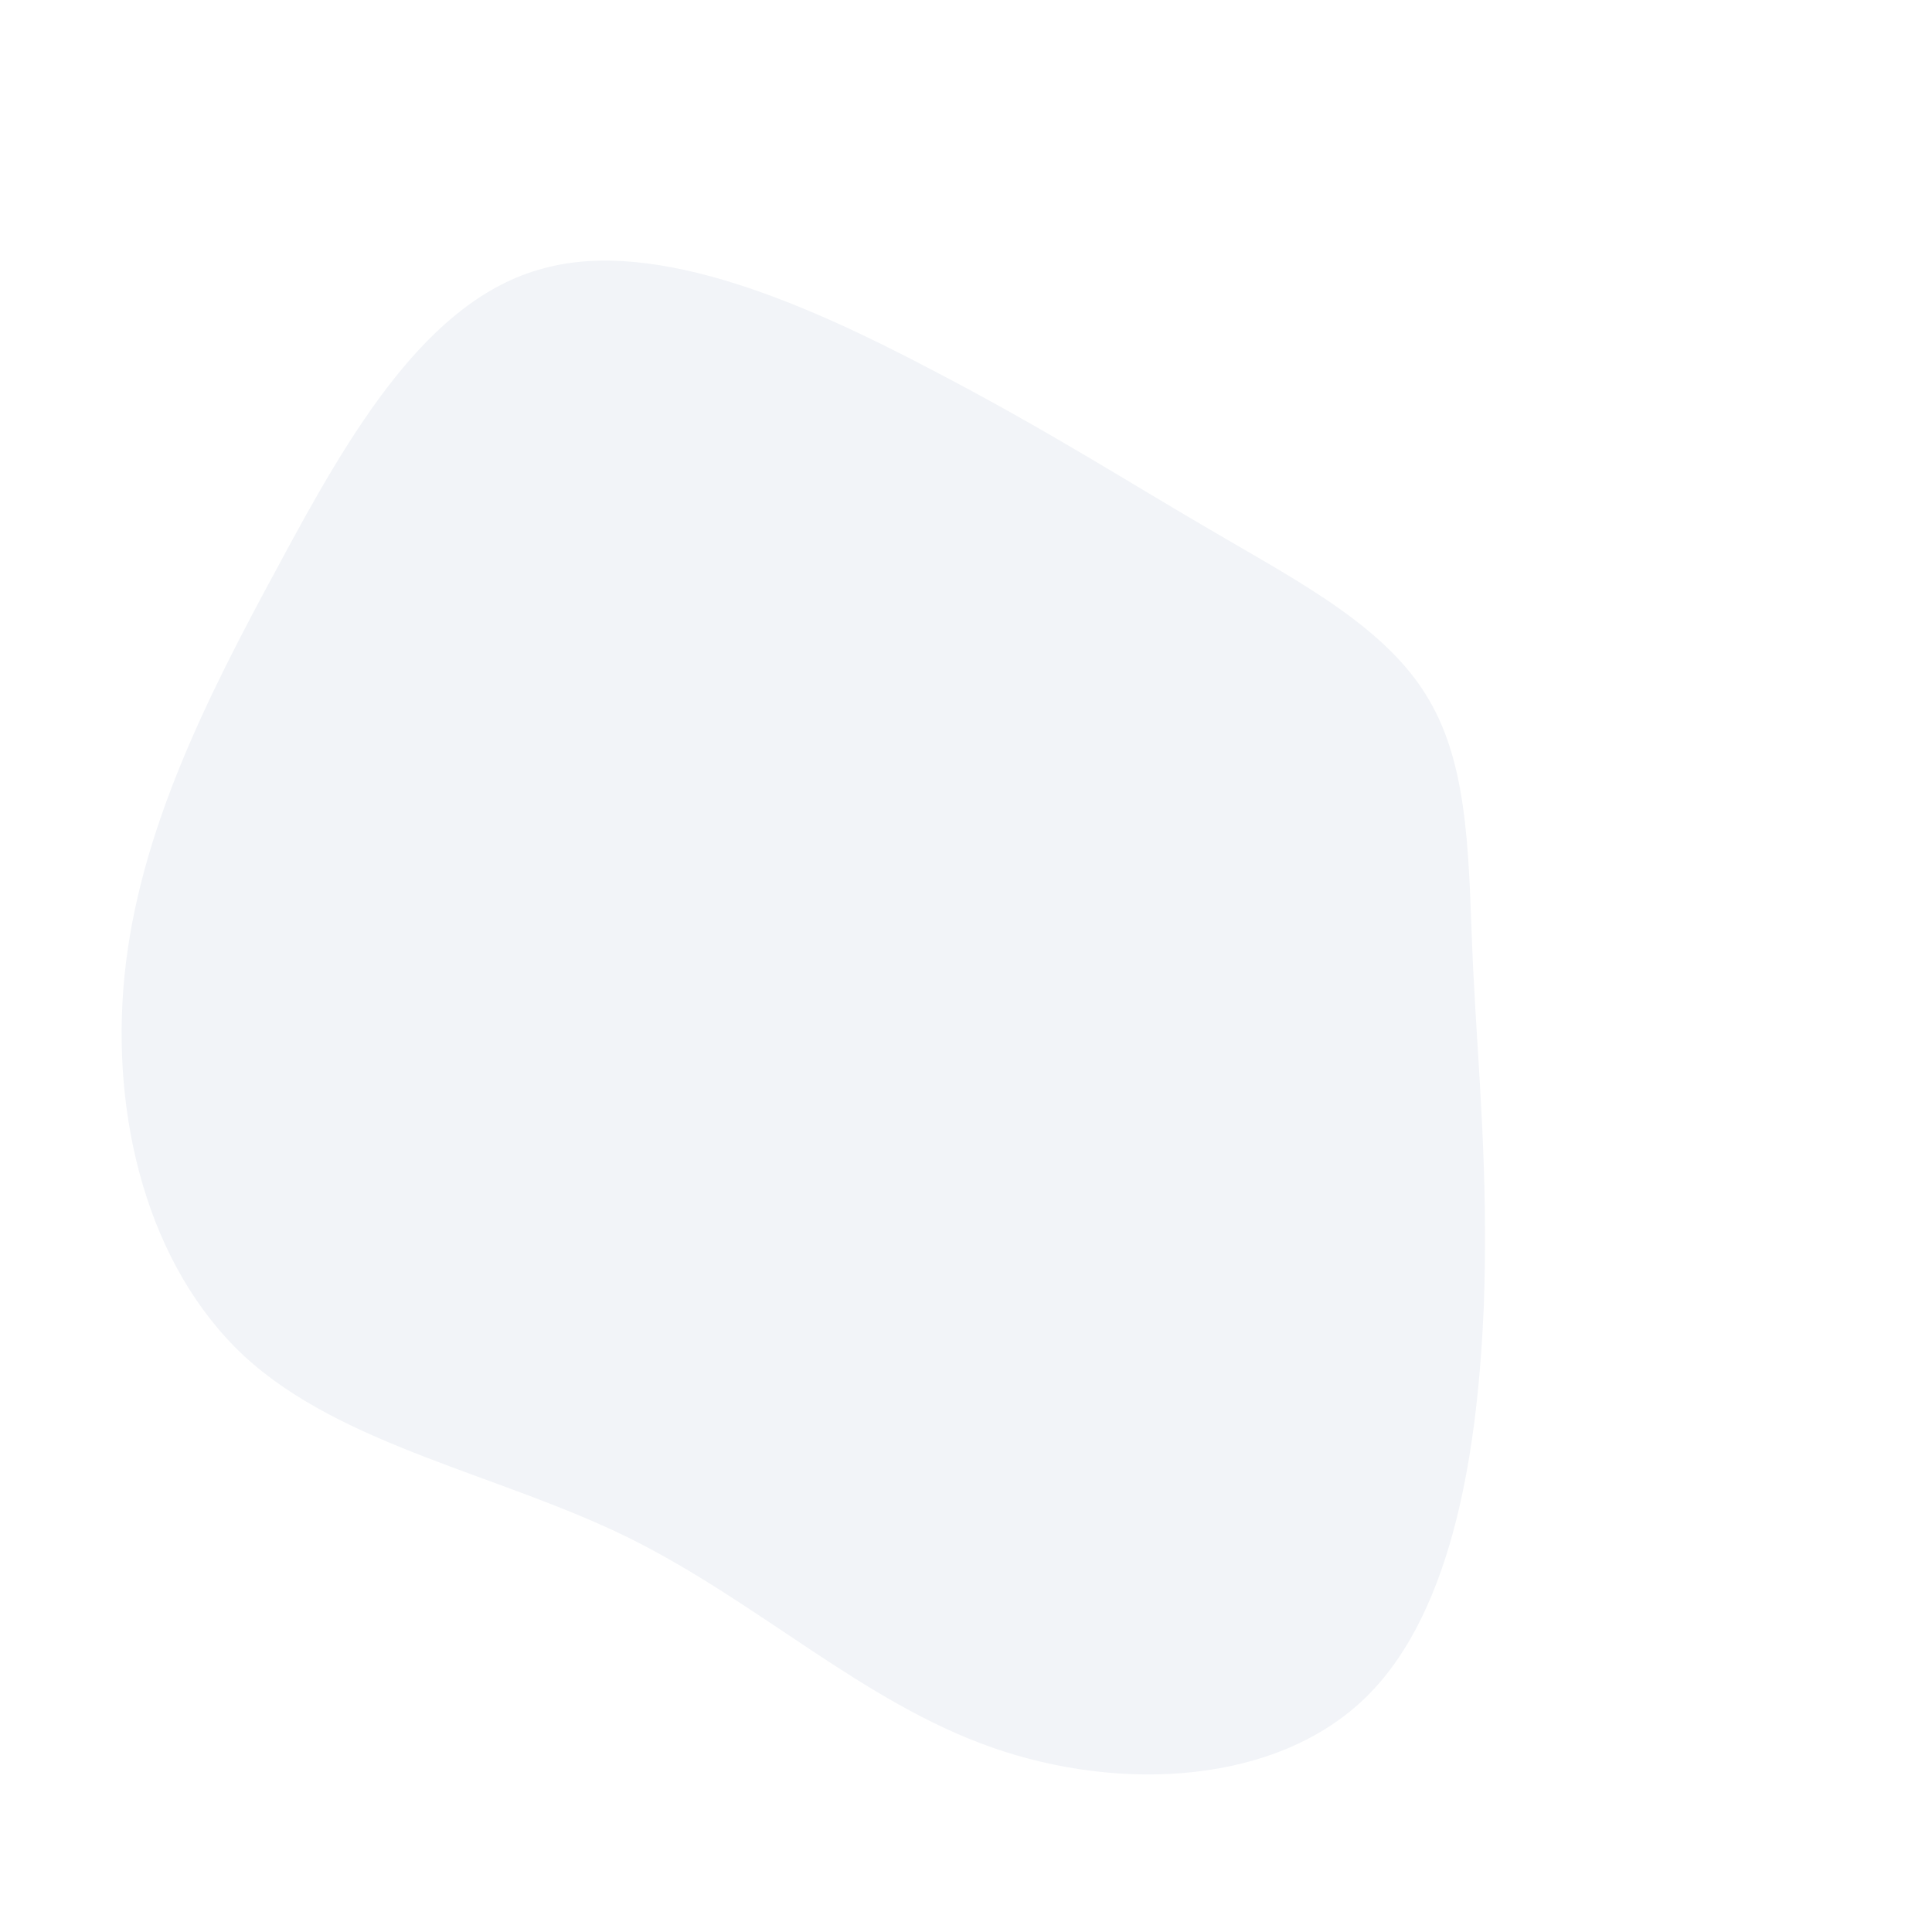
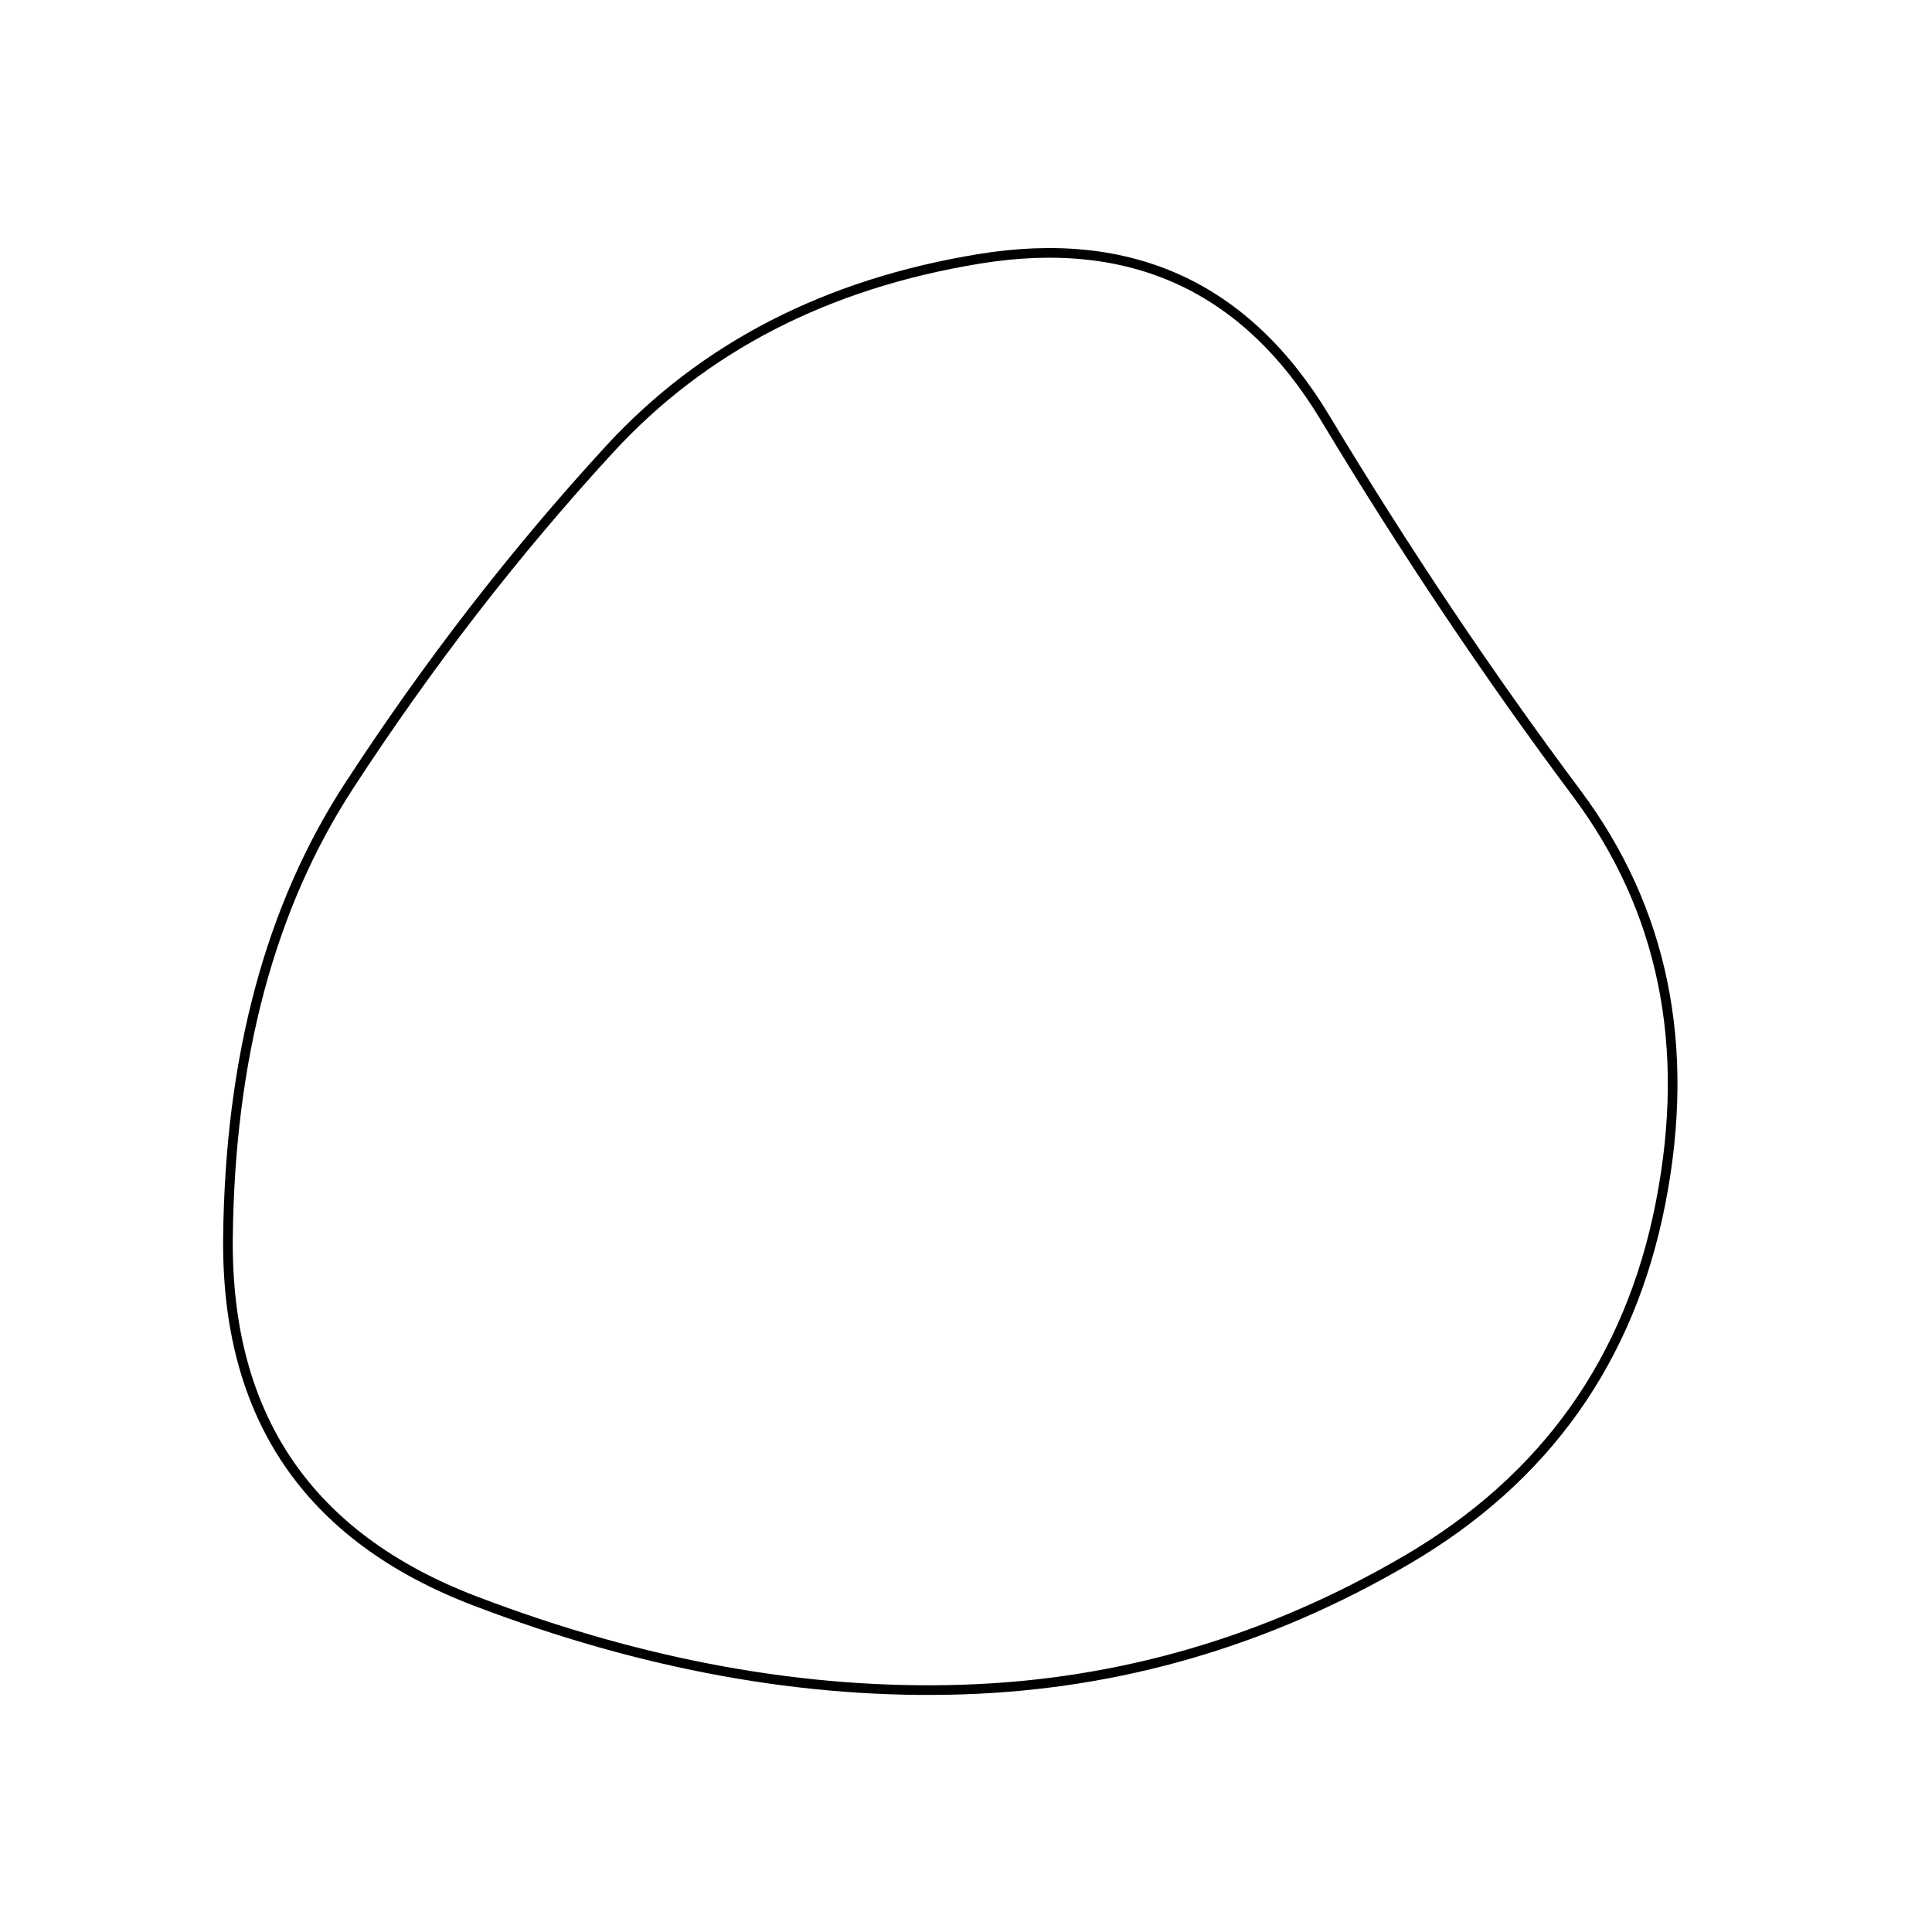
- <svg xmlns="http://www.w3.org/2000/svg" viewBox="0 0 200 200">
-   <path fill="#F2F4F8" d="M25.9,-44.8C34.6,-39.7,43.6,-35,47.9,-27.6C52.3,-20.2,52,-10.1,52.5,0.3C53,10.6,54.1,21.3,53.6,35.3C53,49.2,50.7,66.5,41.5,75.6C32.3,84.7,16.1,85.6,2.7,80.9C-10.7,76.2,-21.4,65.9,-34.9,59.2C-48.3,52.6,-64.6,49.7,-74.7,40.4C-84.7,31.1,-88.6,15.6,-87.1,0.9C-85.6,-13.8,-78.7,-27.6,-71.2,-41.4C-63.8,-55.2,-55.8,-69,-43.8,-72.2C-31.9,-75.5,-15.9,-68.2,-3.7,-61.8C8.6,-55.4,17.1,-49.9,25.9,-44.8Z" transform="translate(100 100)" />
+ <svg xmlns="http://www.w3.org/2000/svg" viewBox="0 0 1000 1000">
+   <defs>
+     <clipPath id="a">
+       <path fill="currentColor" d="M862 623q-24 123-132.5 186.5t-231 67.5Q376 881 245 831T115.5 640.5q1.5-140.5 63-235t135-174.5q73.5-80 193-99.5T688 215q62 103 130 194t44 214Z" />
+     </clipPath>
+   </defs>
+   <g clip-path="url(#a)">
+     <path fill="none" stroke="#000" stroke-width="10" d="M862 623q-24 123-132.5 186.5t-231 67.5Q376 881 245 831T115.5 640.5q1.5-140.5 63-235t135-174.5q73.5-80 193-99.5T688 215q62 103 130 194t44 214Z" />
+   </g>
</svg>
